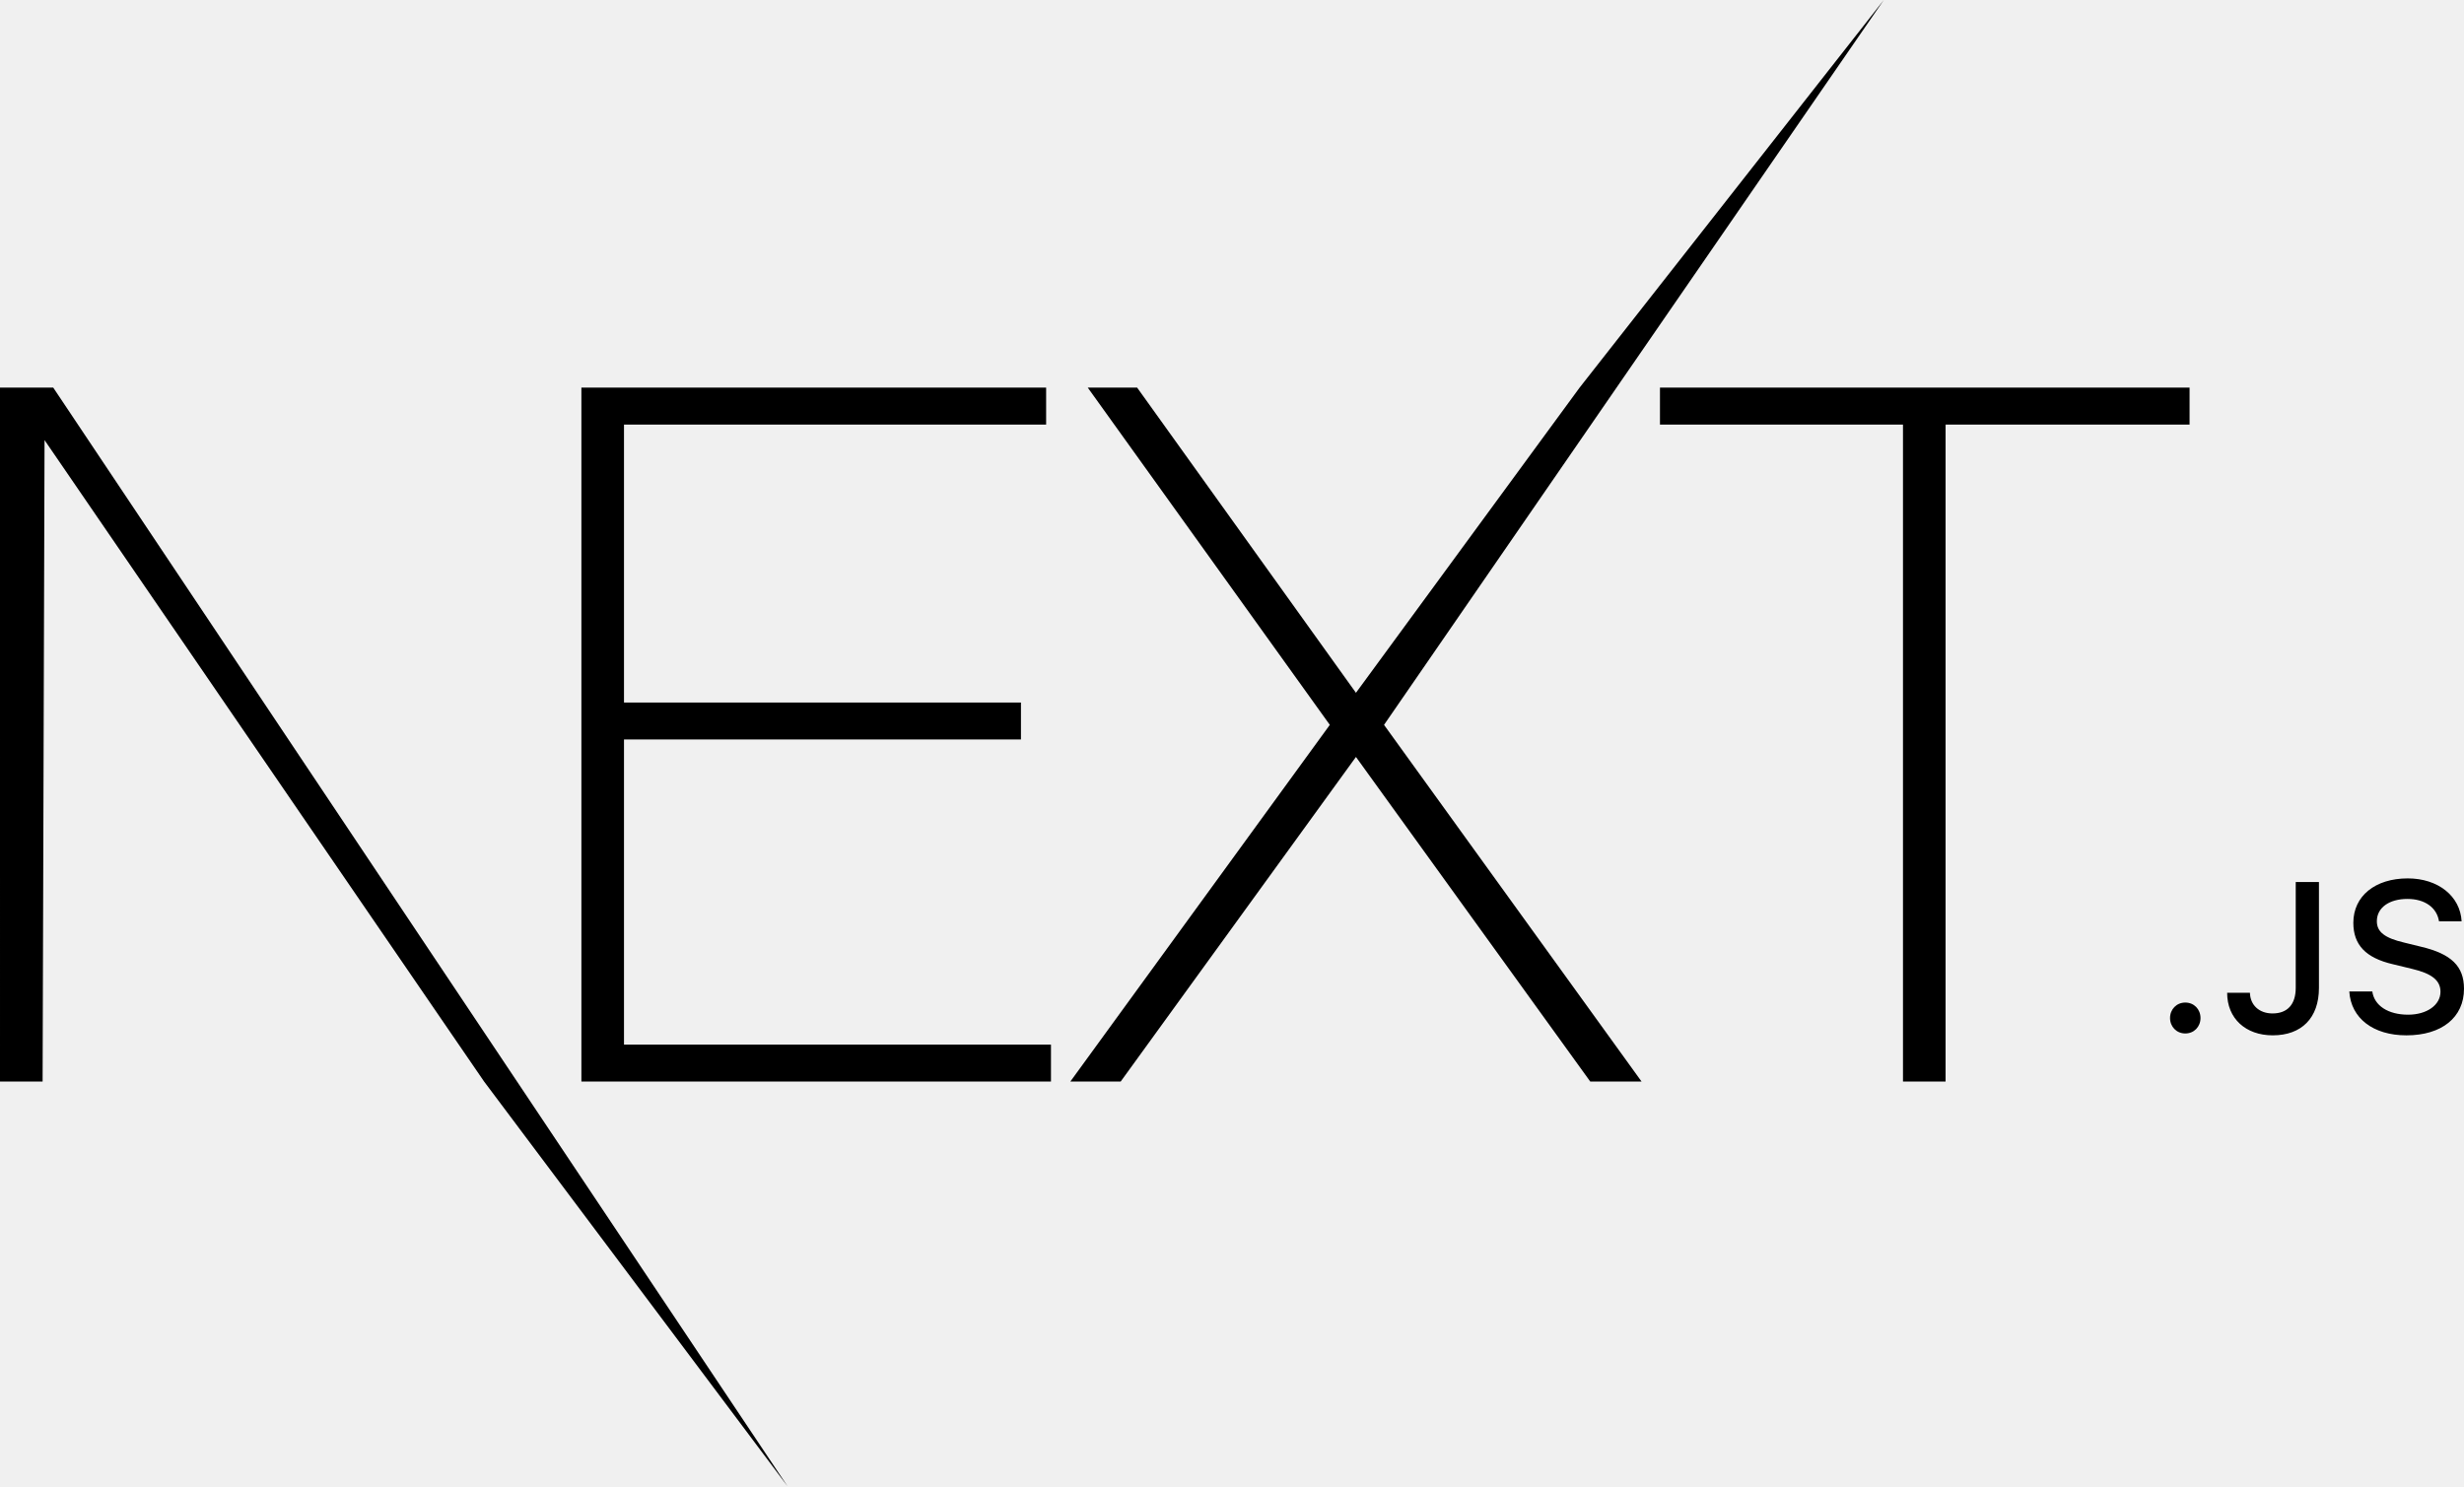
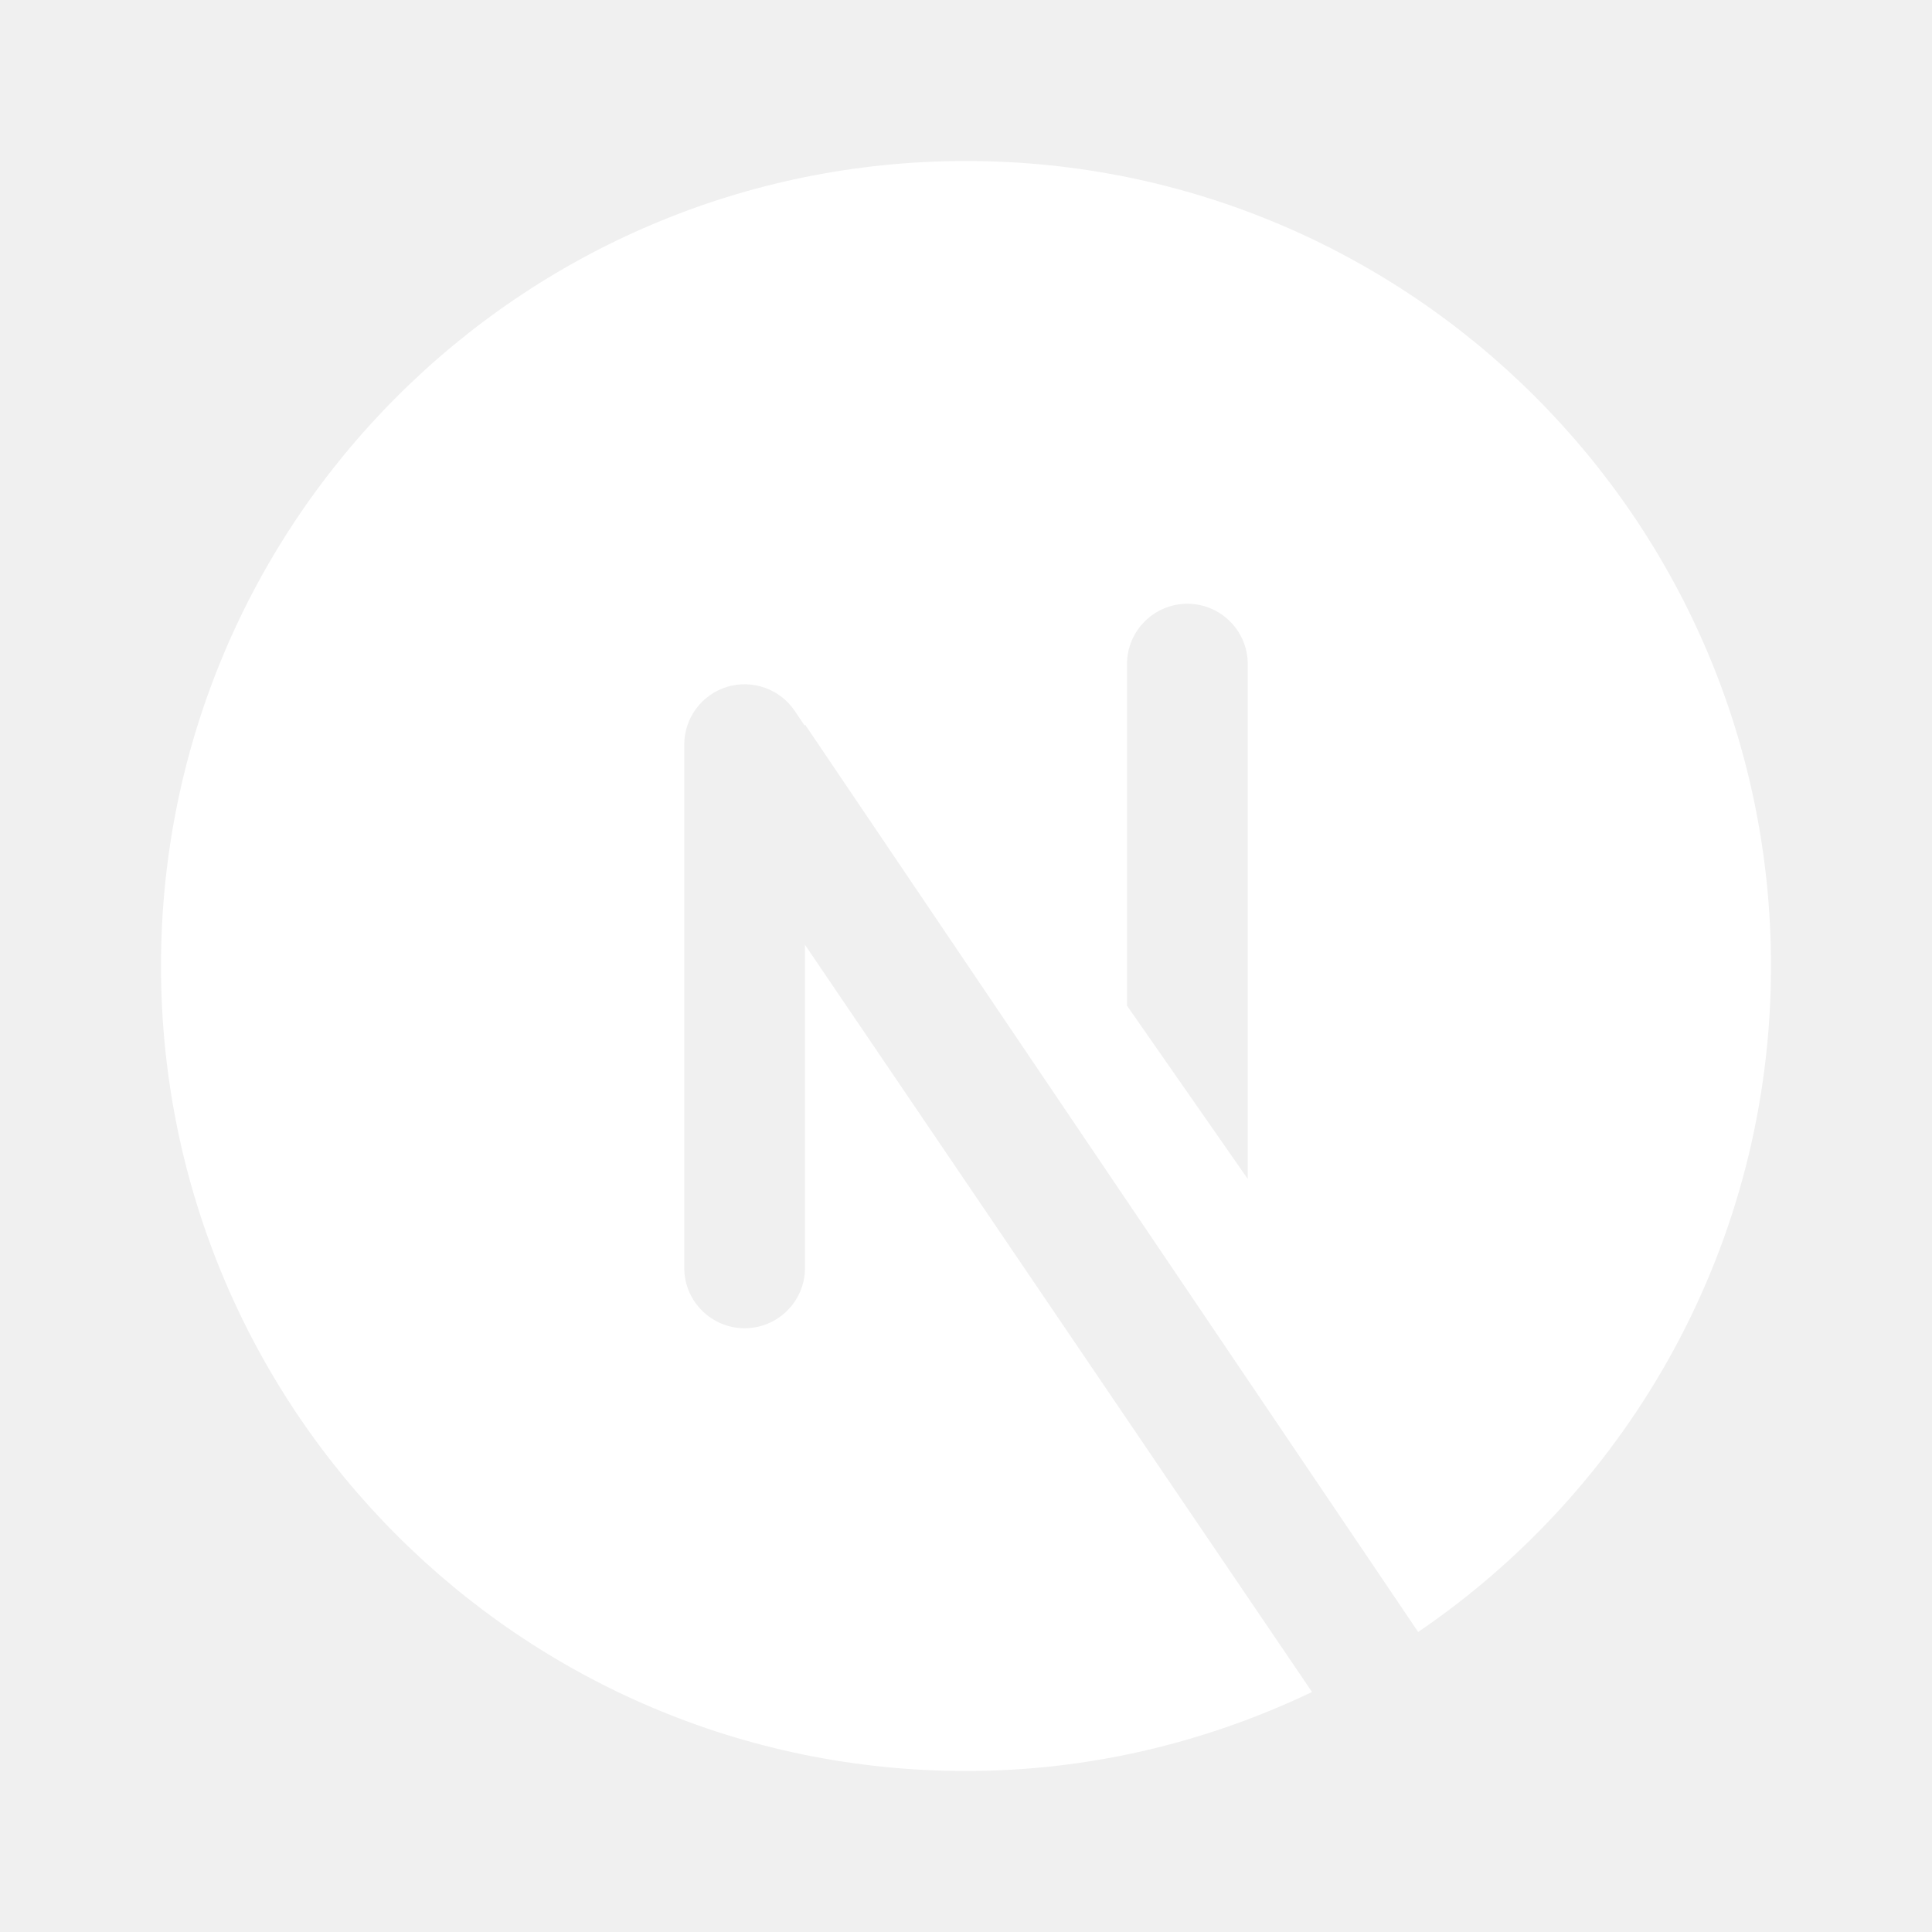
- <svg xmlns="http://www.w3.org/2000/svg" height="309" preserveAspectRatio="xMidYMid" viewBox="0 0 512 309" width="512">
-   <path d="m120.81 80.561h96.568v7.675h-87.716v57.767h82.485v7.675h-82.485v63.423h88.722v7.675h-97.574zm105.219 0h10.26l45.467 63.423 46.473-63.423 63.211-80.561-103.85 150.649 53.515 74.128h-10.663l-48.686-67.462-48.887 67.462h-10.462l53.917-74.128zm118.899 7.675v-7.675h110.047v7.675h-50.698v136.54h-8.852v-136.54zm-344.928-7.675h11.065l152.581 228.323-63.054-84.107-91.337-133.309-.402 133.309h-8.852zm454.084 134.224c-1.809 0-3.165-1.401-3.165-3.212 0-1.811 1.356-3.212 3.165-3.212 1.83 0 3.165 1.401 3.165 3.212 0 1.811-1.335 3.212-3.165 3.212zm8.698-8.451h4.737c.065 2.565 1.938 4.29 4.694 4.29 3.079 0 4.823-1.854 4.823-5.325v-21.989h4.823v22.011c0 6.252-3.617 9.852-9.602 9.852-5.619 0-9.473-3.492-9.473-8.839zm25.384-.28h4.78c.409 2.953 3.294 4.829 7.449 4.829 3.875 0 6.717-2.005 6.717-4.764 0-2.371-1.809-3.794-5.921-4.764l-4.005-.97c-5.619-1.315-8.181-4.031-8.181-8.602 0-5.54 4.521-9.227 11.303-9.227 6.308 0 10.916 3.686 11.196 8.925h-4.694c-.452-2.867-2.95-4.657-6.567-4.657-3.811 0-6.351 1.832-6.351 4.635 0 2.221 1.636 3.492 5.684 4.441l3.423.841c6.373 1.488 9 4.075 9 8.753 0 5.95-4.607 9.68-11.971 9.68-6.89 0-11.519-3.557-11.863-9.119z" />
+ <svg xmlns="http://www.w3.org/2000/svg" fill="#FFFFFF" viewBox="0 0 48 48" width="48px" height="48px">
+   <path d="M20,23.474V31.5c0,0.828-0.672,1.5-1.5,1.5S17,32.328,17,31.5v-13c0-0.659,0.431-1.241,1.062-1.435 c0.627-0.19,1.314,0.049,1.682,0.596l0.249,0.37L20,18l15.234,22.546C40.524,36.947,44,30.88,44,24c0-11.046-8.954-20-20-20 S4,12.954,4,24s8.954,20,20,20c3.082,0,5.99-0.718,8.597-1.963L20,23.474z M28,16.5c0-0.828,0.672-1.5,1.5-1.5s1.5,0.672,1.5,1.5 v12.79l-3-4.304V16.5z" />
</svg>
